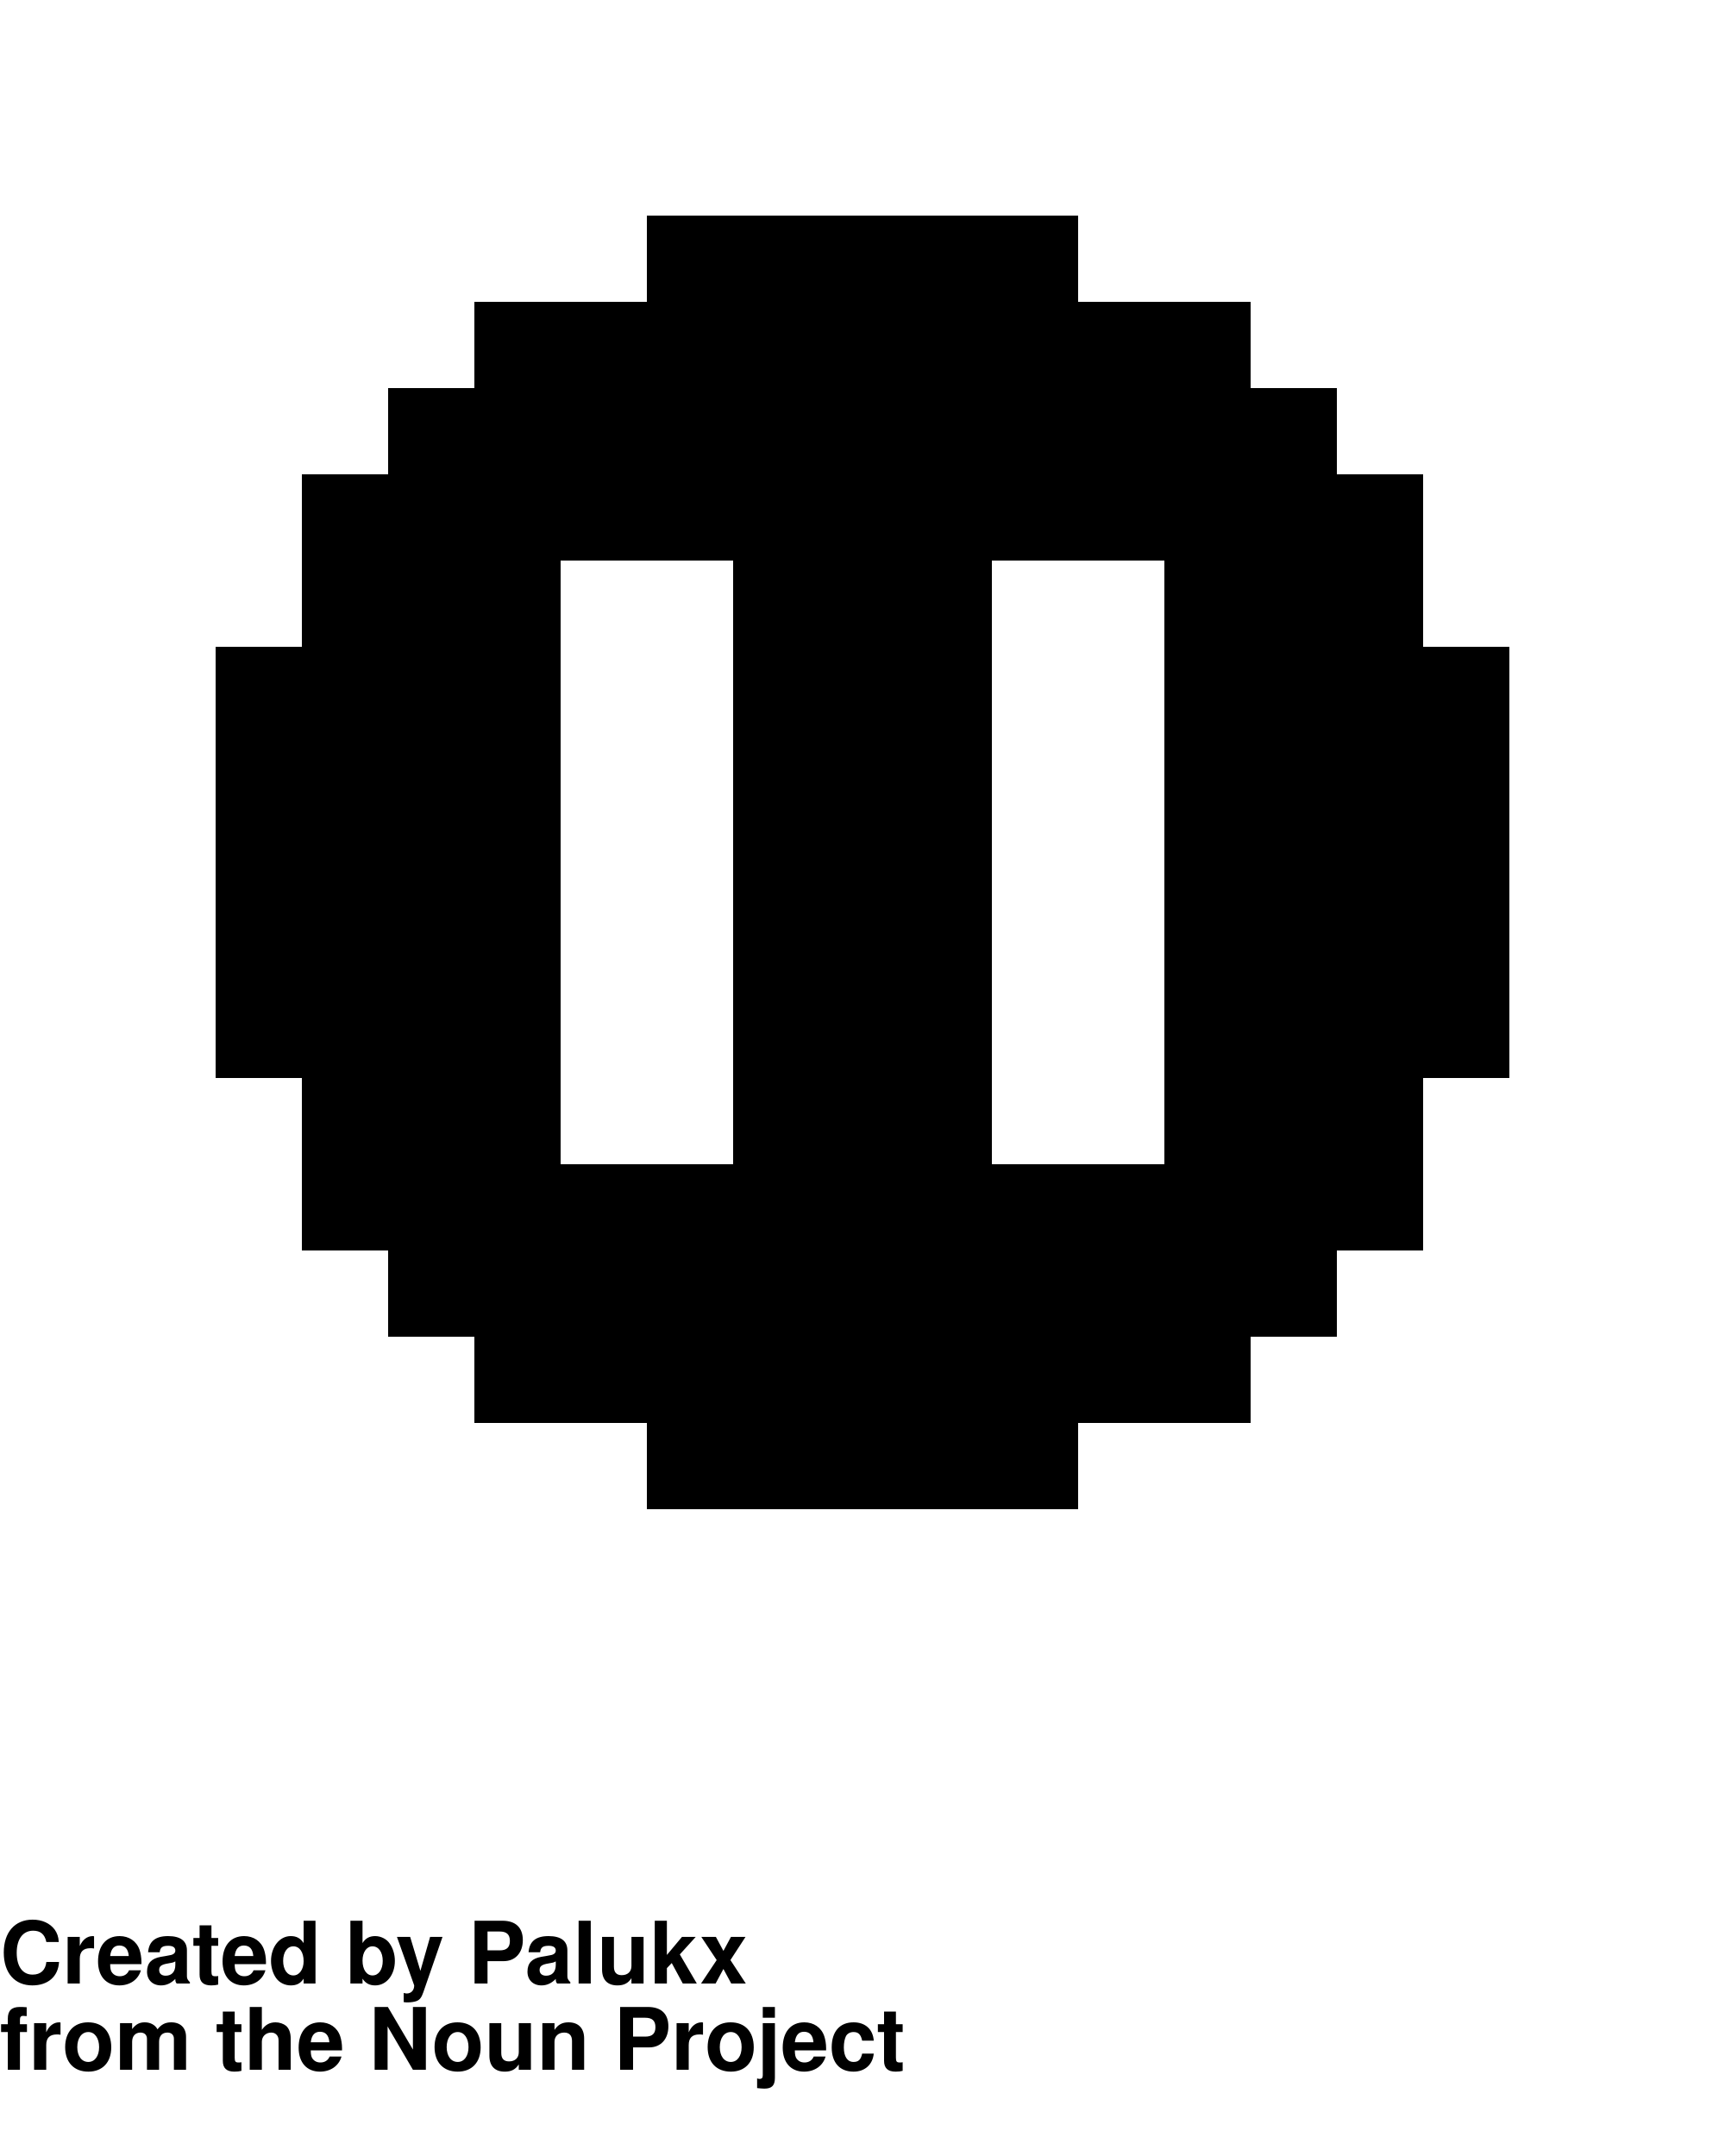
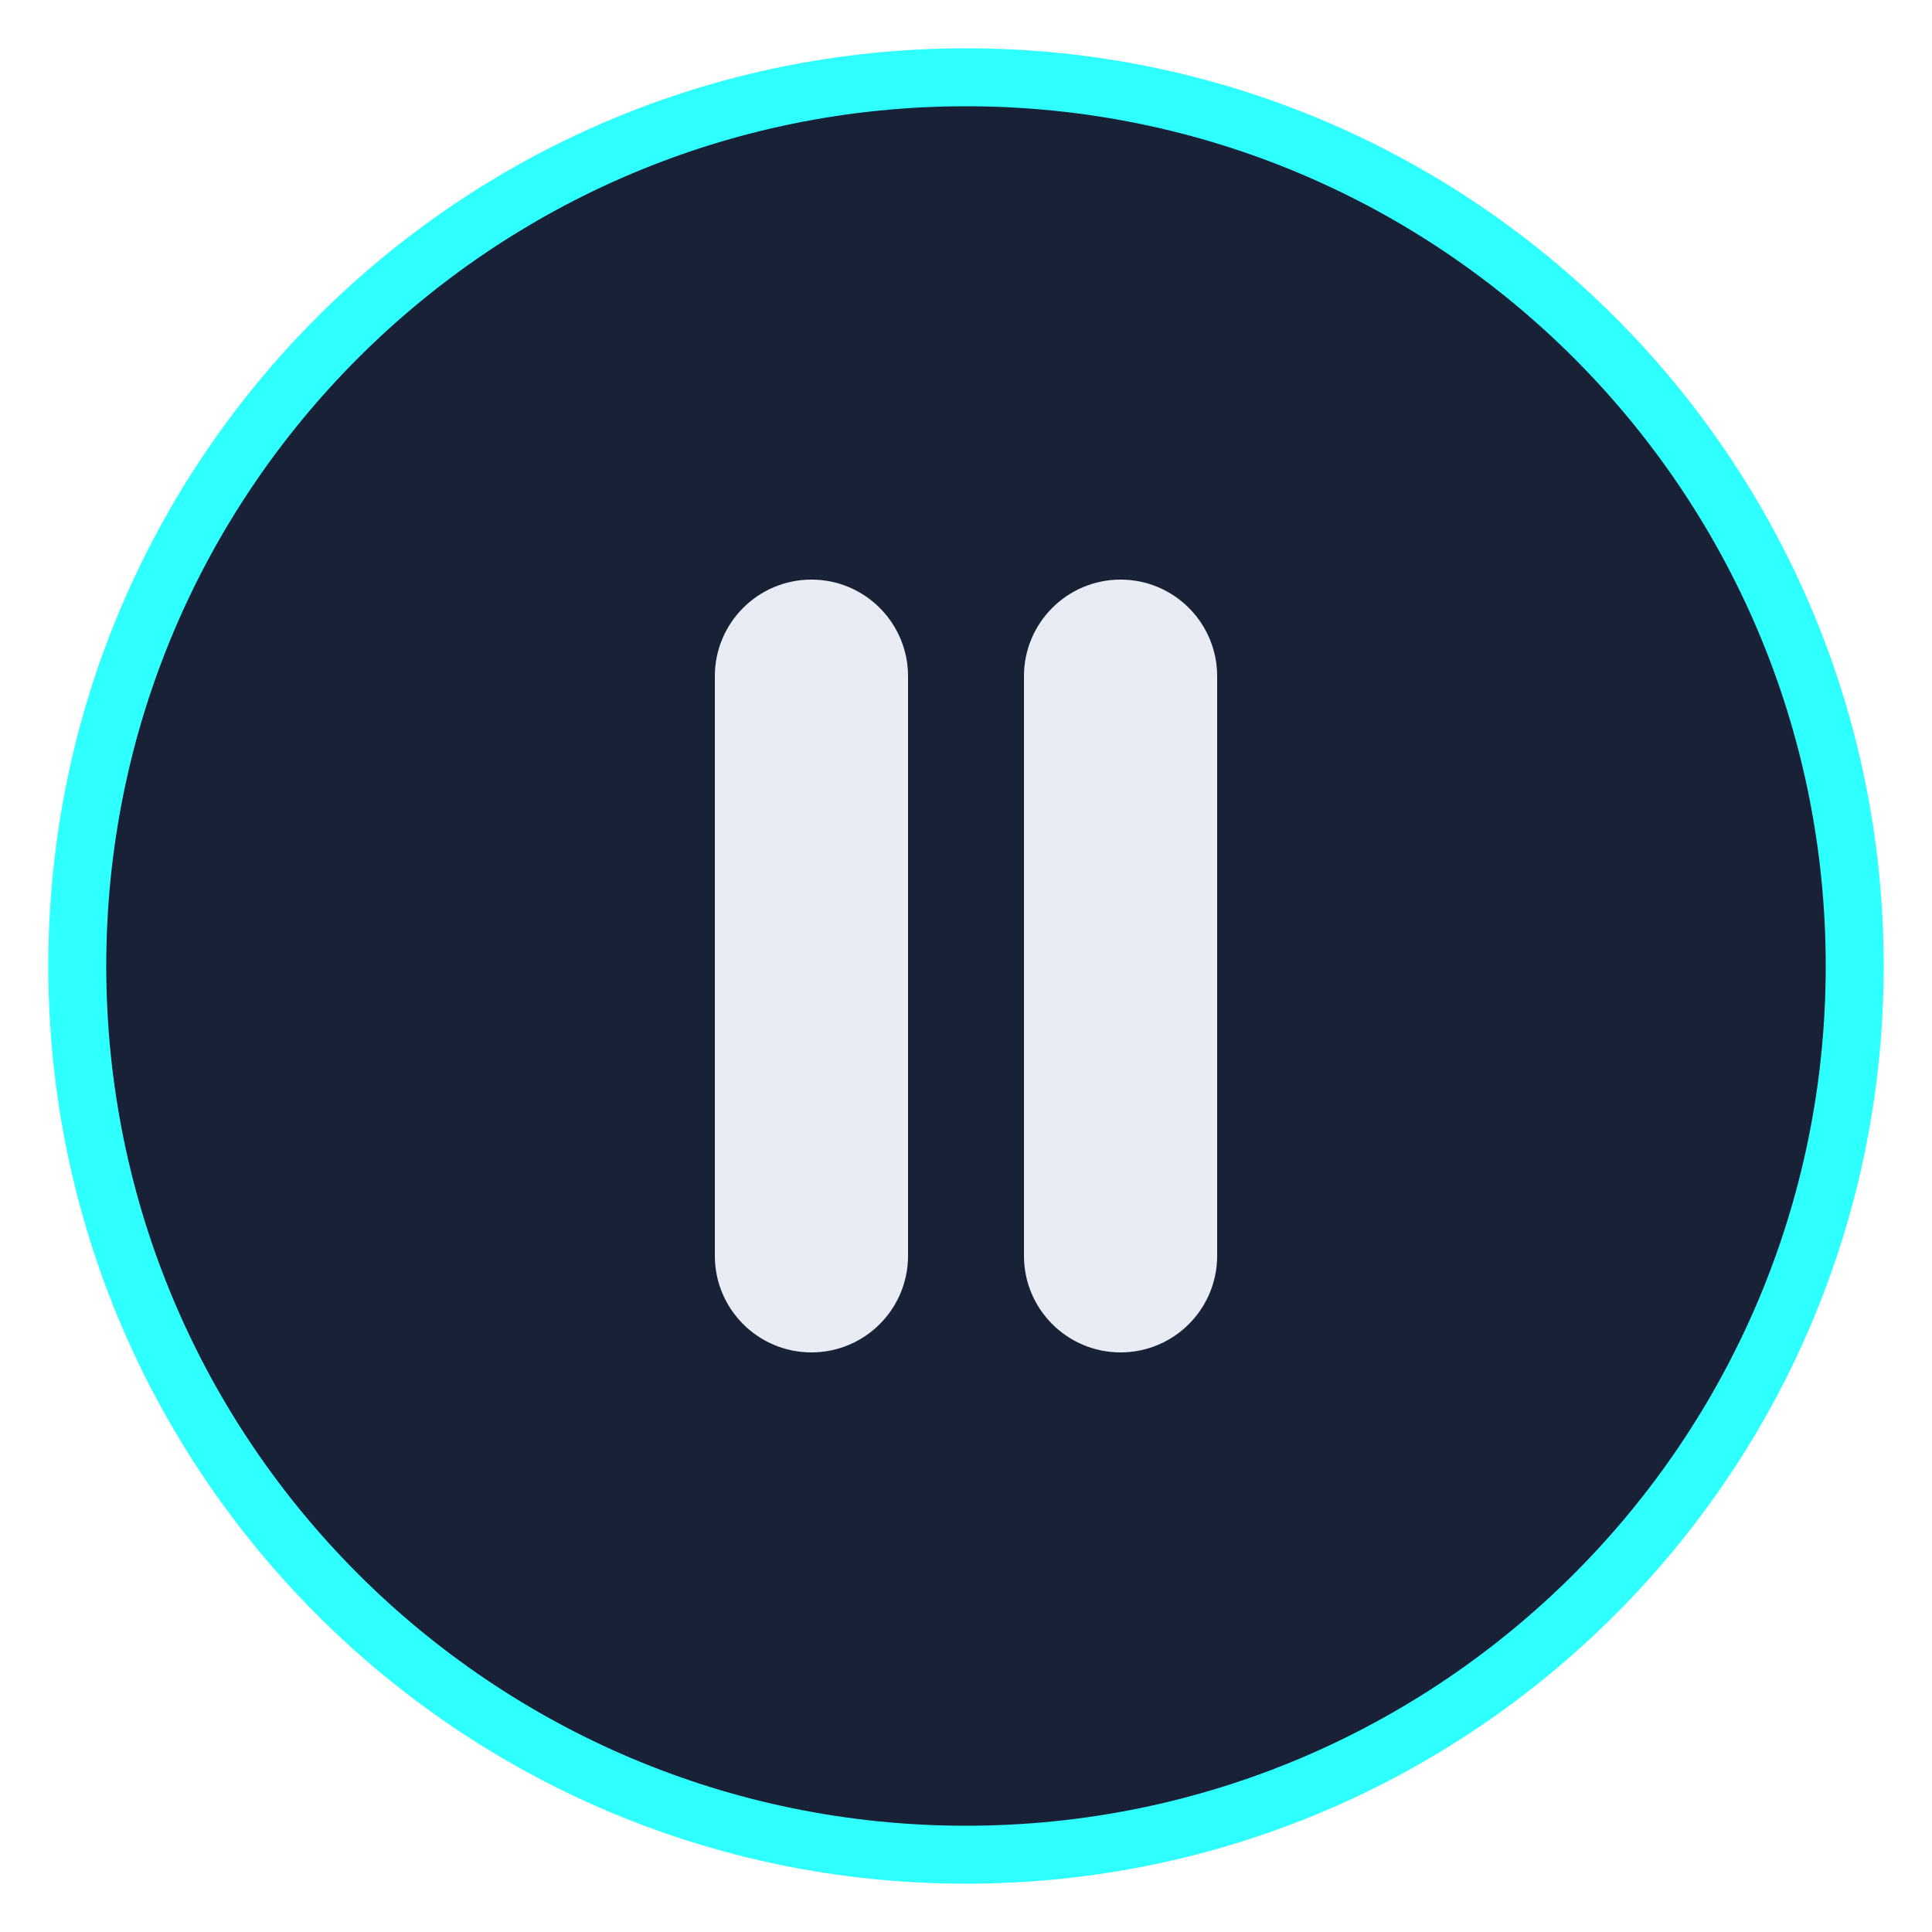
- <svg xmlns="http://www.w3.org/2000/svg" version="1.1" x="0px" y="0px" viewBox="0 0 100 125" enable-background="new 0 0 100 100" xml:space="preserve">
-   <g>
-     <path d="M82.5,37.5v-5v-5h-5v-5h-5v-5h-5h-5v-5h-5h-5h-5h-5h-5v5h-5h-5v5h-5v5h-5v5v5h-5v5v5v5v5v5h5v5v5h5v5h5v5h5h5v5h5h5h5h5h5   v-5h5h5v-5h5v-5h5v-5v-5h5v-5v-5v-5v-5v-5H82.5z M37.5,32.5h5h0v5v5v5v5v5v5v5h0h-5h-5v-5v-5v-5v-5v-5v-5v-5H37.5z M62.5,67.5h-5h0   v-5v-5v-5v-5v-5v-5v-5h0h5h5v5v5v5v5v5v5v5H62.5z" />
-   </g>
-   <text x="0" y="115" fill="#000000" font-size="5px" font-weight="bold" font-family="'Helvetica Neue', Helvetica, Arial-Unicode, Arial, Sans-serif">Created by Palukx</text>
-   <text x="0" y="120" fill="#000000" font-size="5px" font-weight="bold" font-family="'Helvetica Neue', Helvetica, Arial-Unicode, Arial, Sans-serif">from the Noun Project</text>
+ <svg xmlns="http://www.w3.org/2000/svg" viewBox="0 0 100 100">
+   <circle cx="50" cy="50" r="46" fill="#182136" />
+   <circle cx="50" cy="50" r="46" fill="none" stroke="#2EFFFFFF" stroke-width="3" />
+   <rect x="37" y="30" width="10" height="40" rx="5" fill="#E7ECF5" />
+   <rect x="53" y="30" width="10" height="40" rx="5" fill="#E7ECF5" />
</svg>
